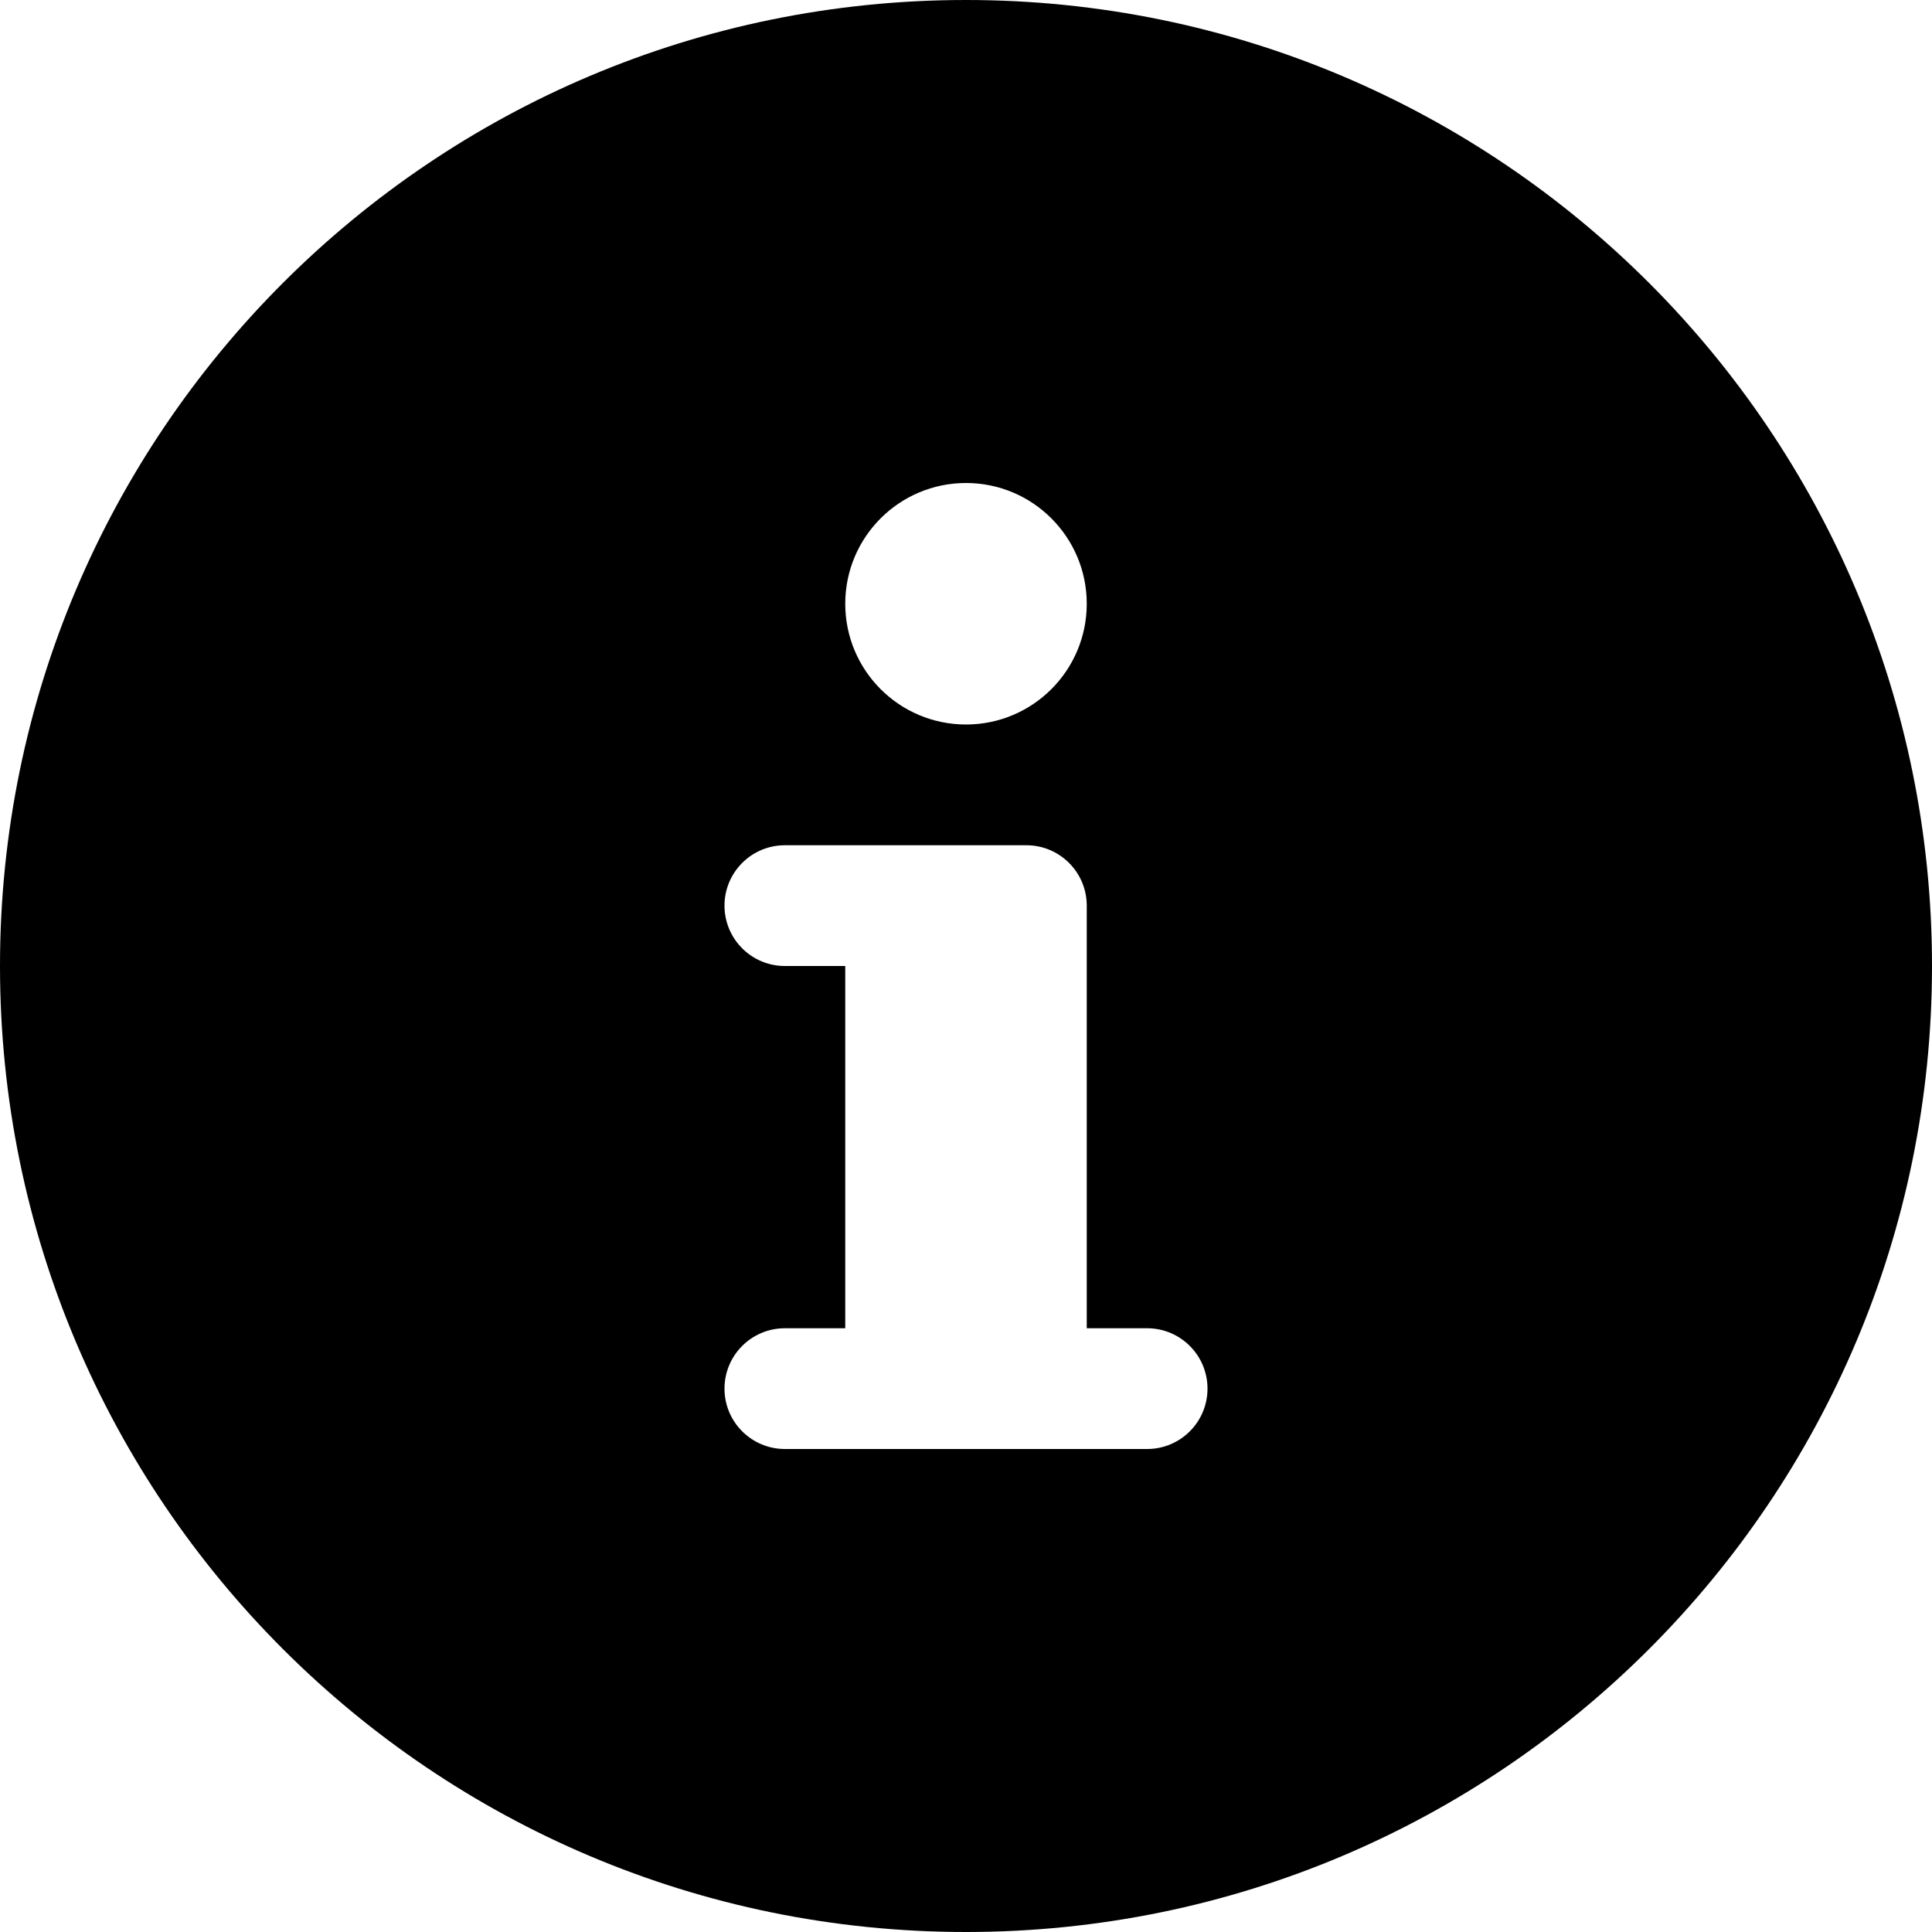
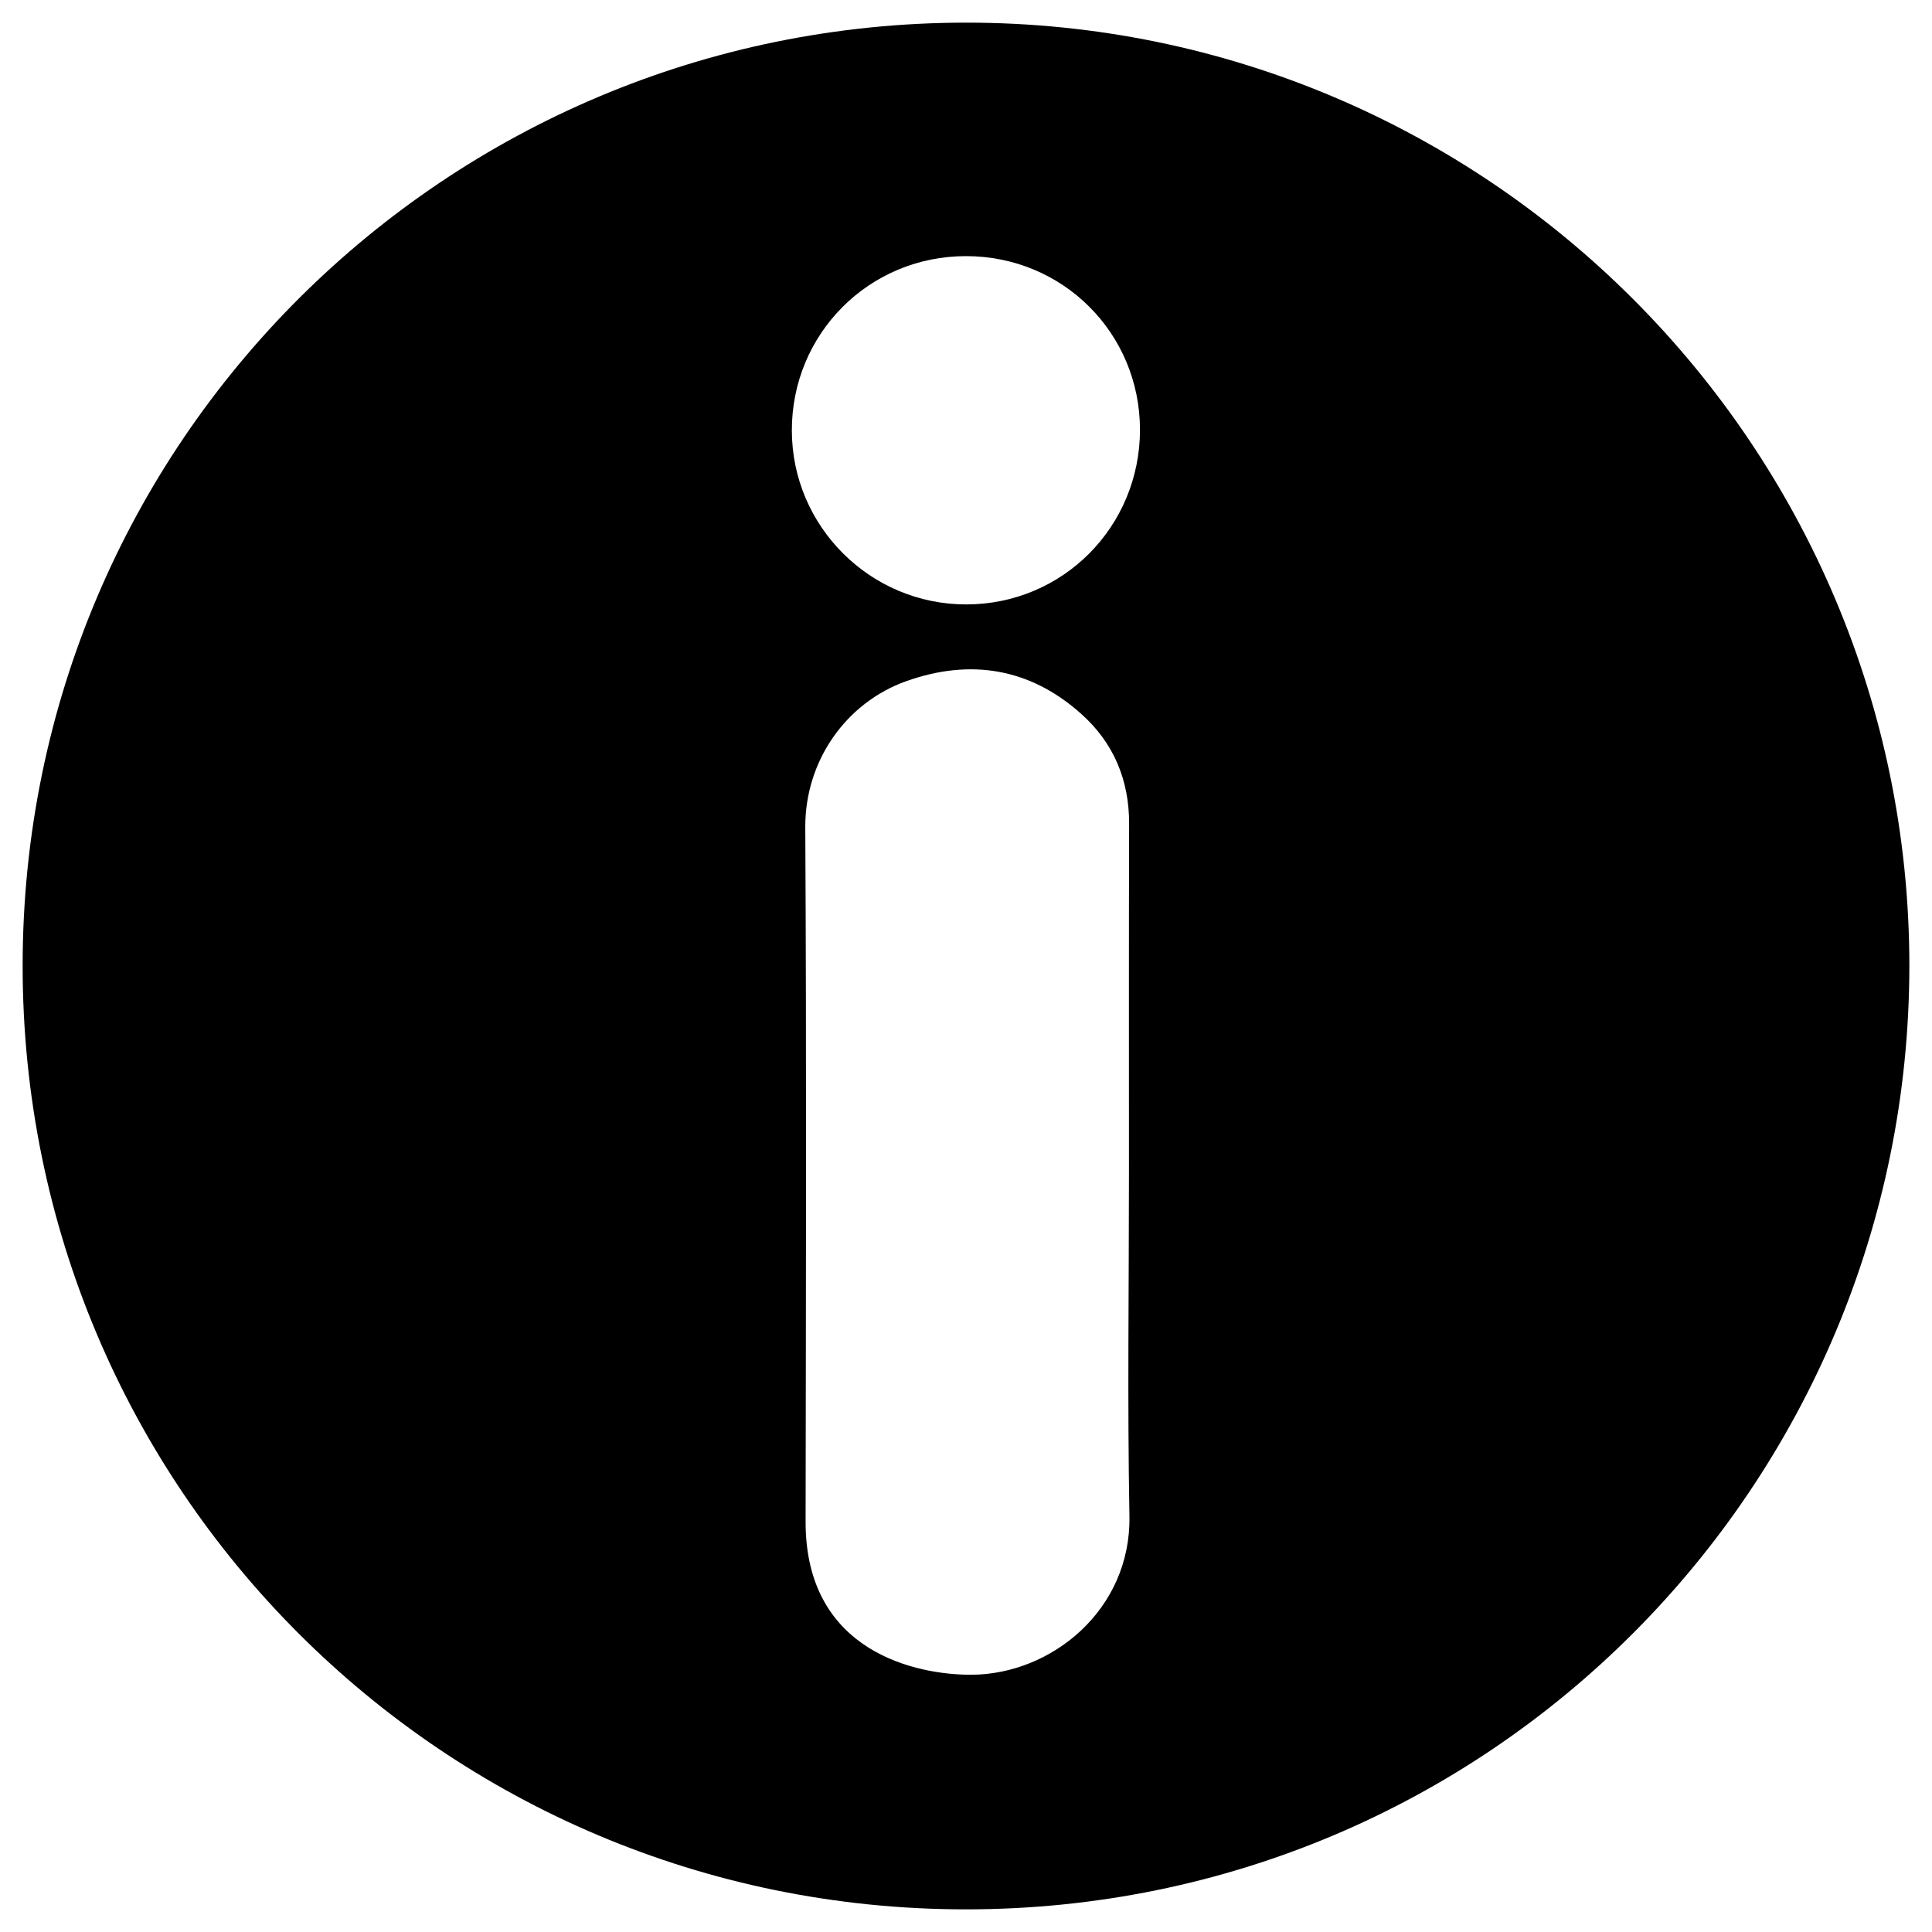
- <svg xmlns="http://www.w3.org/2000/svg" version="1.1" id="Capa_1" x="0px" y="0px" viewBox="0 0 512 512" style="enable-background:new 0 0 512 512;" xml:space="preserve">
-   <path d="M256,0C114.613,0,0,114.617,0,256c0,141.391,114.613,256,256,256s256-114.609,256-256C512,114.617,397.387,0,256,0z   M256,128c17.674,0,32,14.328,32,32c0,17.68-14.326,32-32,32s-32-14.32-32-32C224,142.328,238.326,128,256,128z M304,384h-96  c-8.836,0-16-7.156-16-16c0-8.836,7.164-16,16-16h16v-96h-16c-8.836,0-16-7.156-16-16c0-8.836,7.164-16,16-16h64  c8.836,0,16,7.164,16,16v112h16c8.836,0,16,7.164,16,16C320,376.844,312.836,384,304,384z" />
-   <g>
- </g>
-   <g>
- </g>
-   <g>
- </g>
-   <g>
- </g>
-   <g>
- </g>
-   <g>
- </g>
-   <g>
- </g>
-   <g>
- </g>
-   <g>
- </g>
-   <g>
- </g>
-   <g>
- </g>
-   <g>
- </g>
-   <g>
- </g>
-   <g>
- </g>
-   <g>
- </g>
+ <svg xmlns="http://www.w3.org/2000/svg" width="512" height="512" viewBox="0 0 512 512" id="svg3350" version="1.1">
+   <defs id="defs3352" />
+   <g id="layer1" transform="translate(0,-540.3622)">
+     <path d="M 506,796.362 C 505.873,933.97 394.795,1046.447 255.83,1046.362 117.799,1046.277 5.958,934.86 6,796.235 6.042,657.44 118.35,546.405 256.042,546.362 394.032,546.32 506,658.373 506,796.362 Z m -206.815,54.755 c 0,-30.81 -0.042,-61.578 0.042,-92.389 0.042,-11.655 -4.111,-21.529 -12.714,-29.2 -13.562,-12.121 -29.327,-14.664 -46.237,-8.688 -16.147,5.721 -26.954,21.232 -26.869,38.778 0.339,61.366 0.17,122.733 0.085,184.099 0,34.667 29.708,40.515 43.906,40.473 21.36,-0.085 42.338,-17.291 41.914,-41.999 -0.551,-30.344 -0.127,-60.731 -0.127,-91.075 z m 2.924,-196.898 c -0.042,-25.598 -20.47,-45.982 -46.11,-45.982 -25.682,0 -46.194,20.554 -46.152,46.237 0.042,25.386 20.766,46.067 46.194,46.067 25.598,0 46.067,-20.597 46.067,-46.321 z" id="path4" />
+   </g>
</svg>
